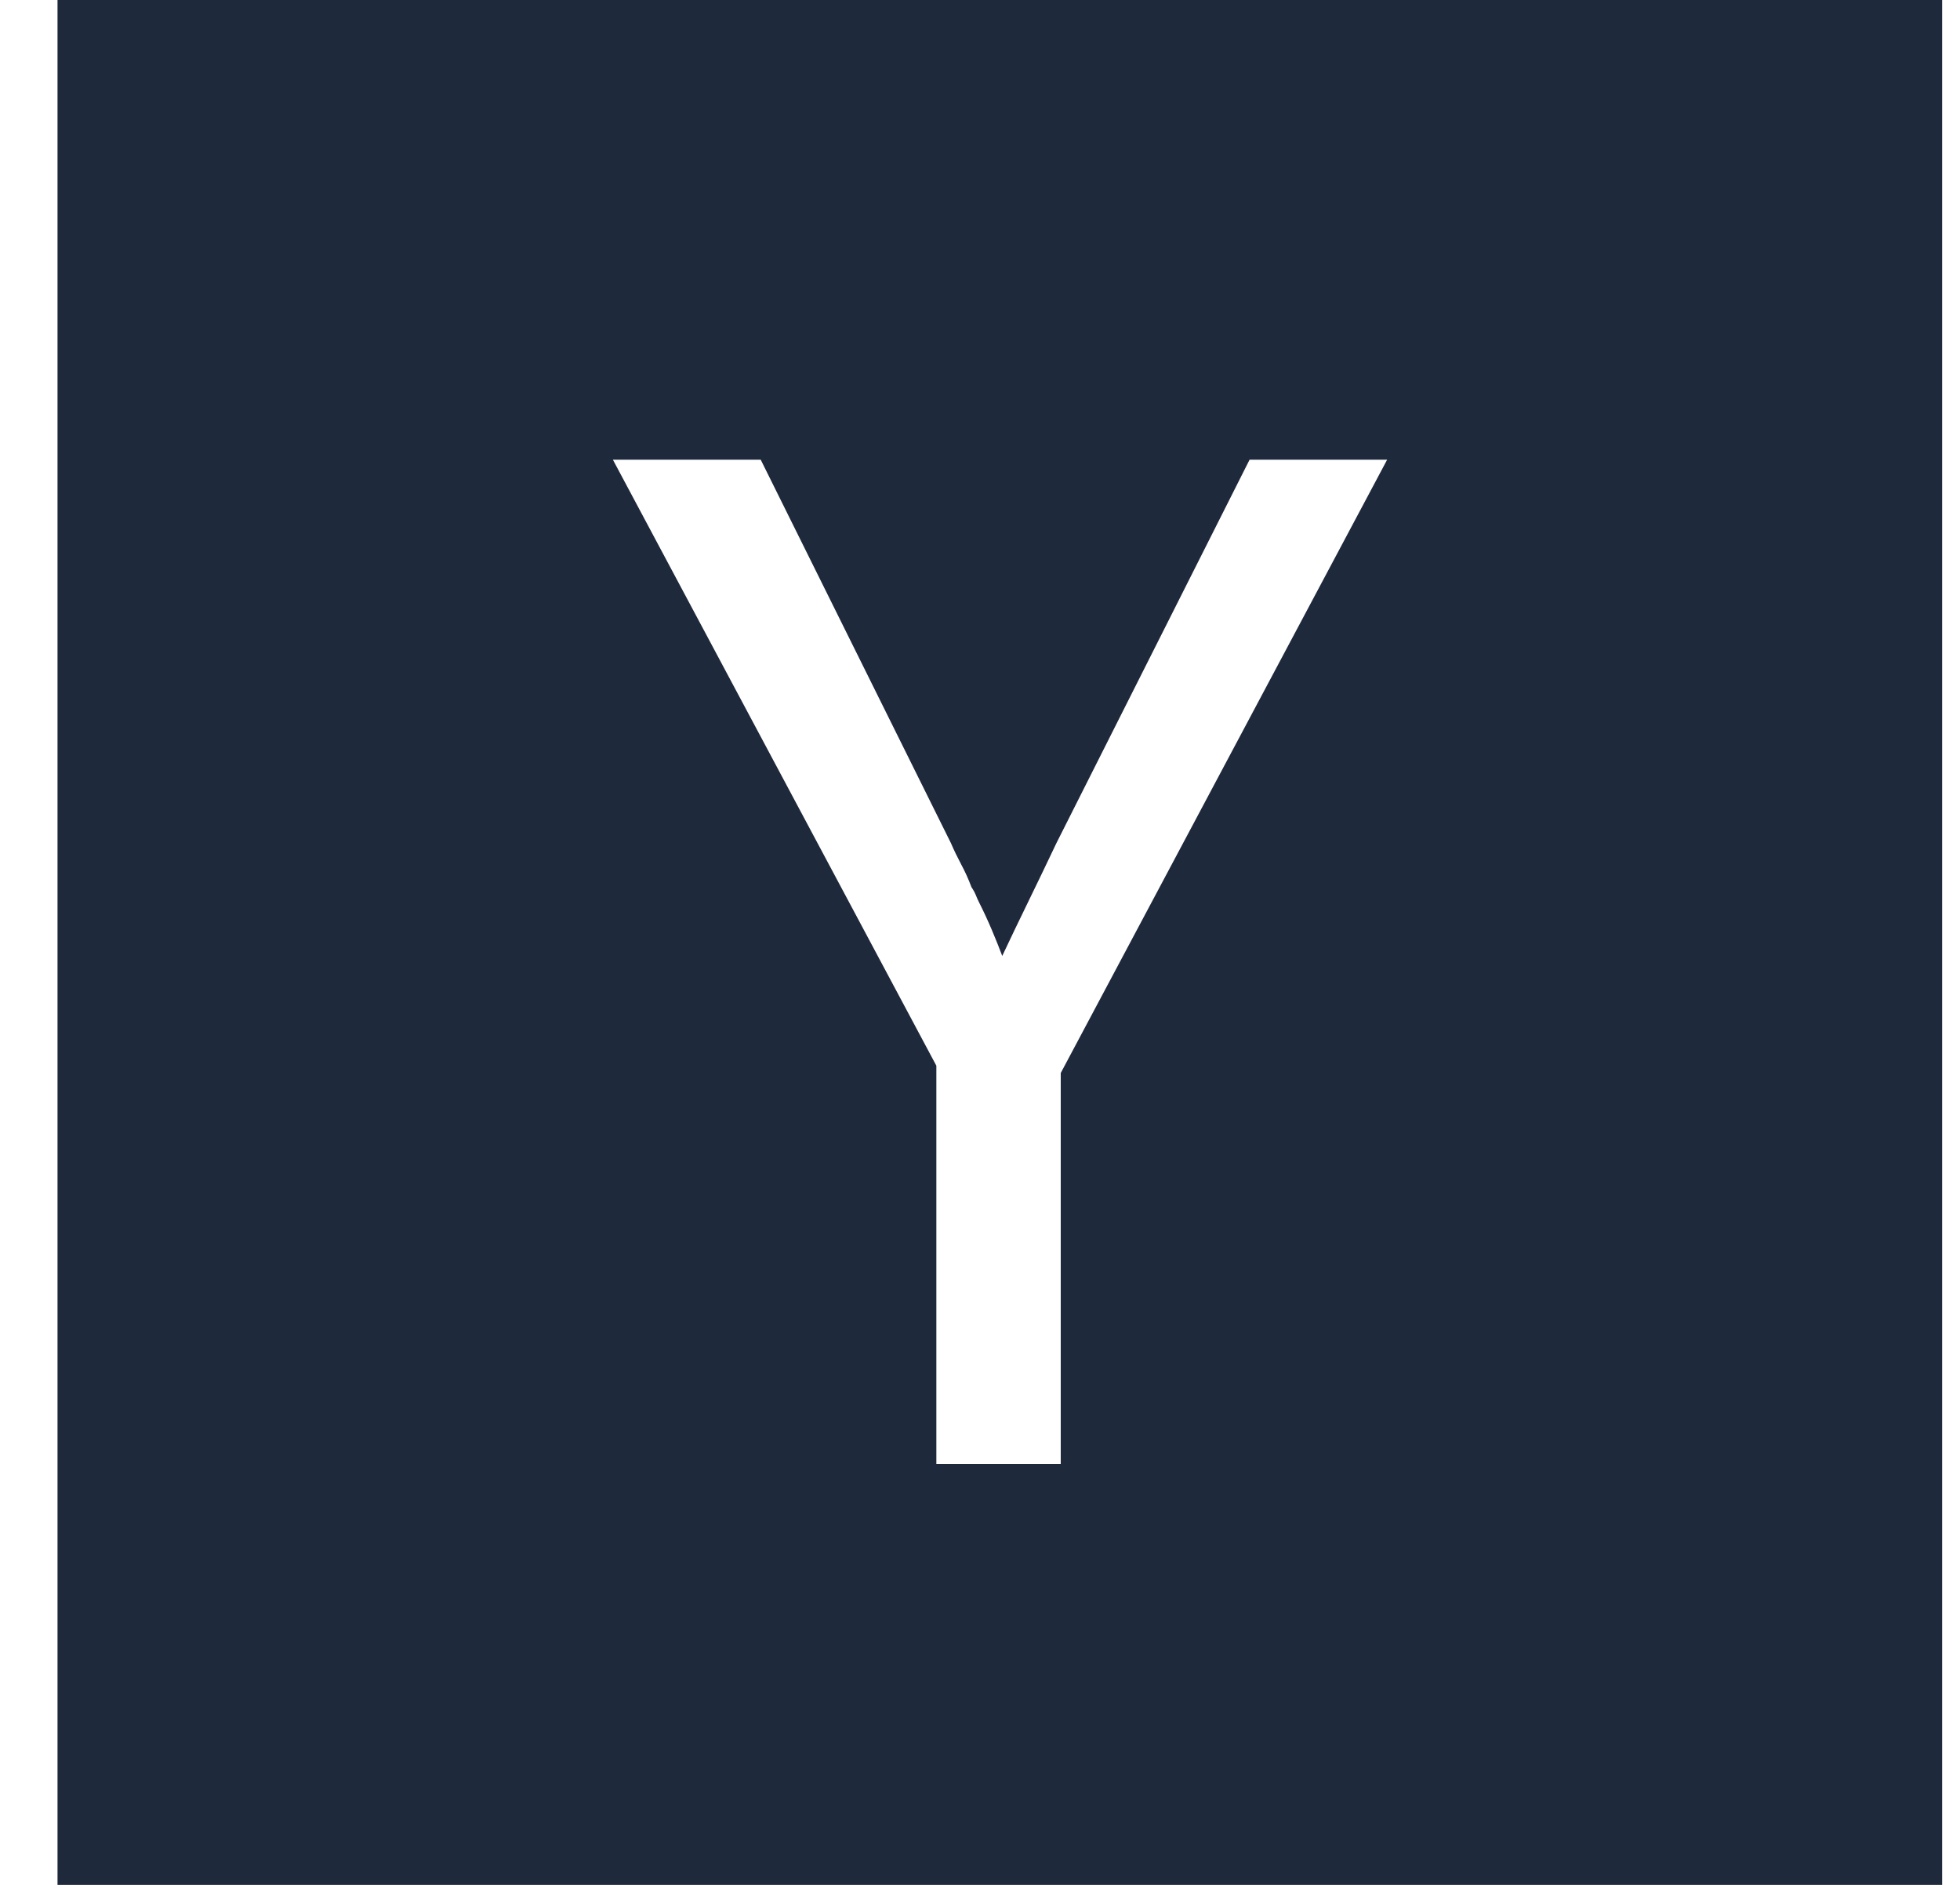
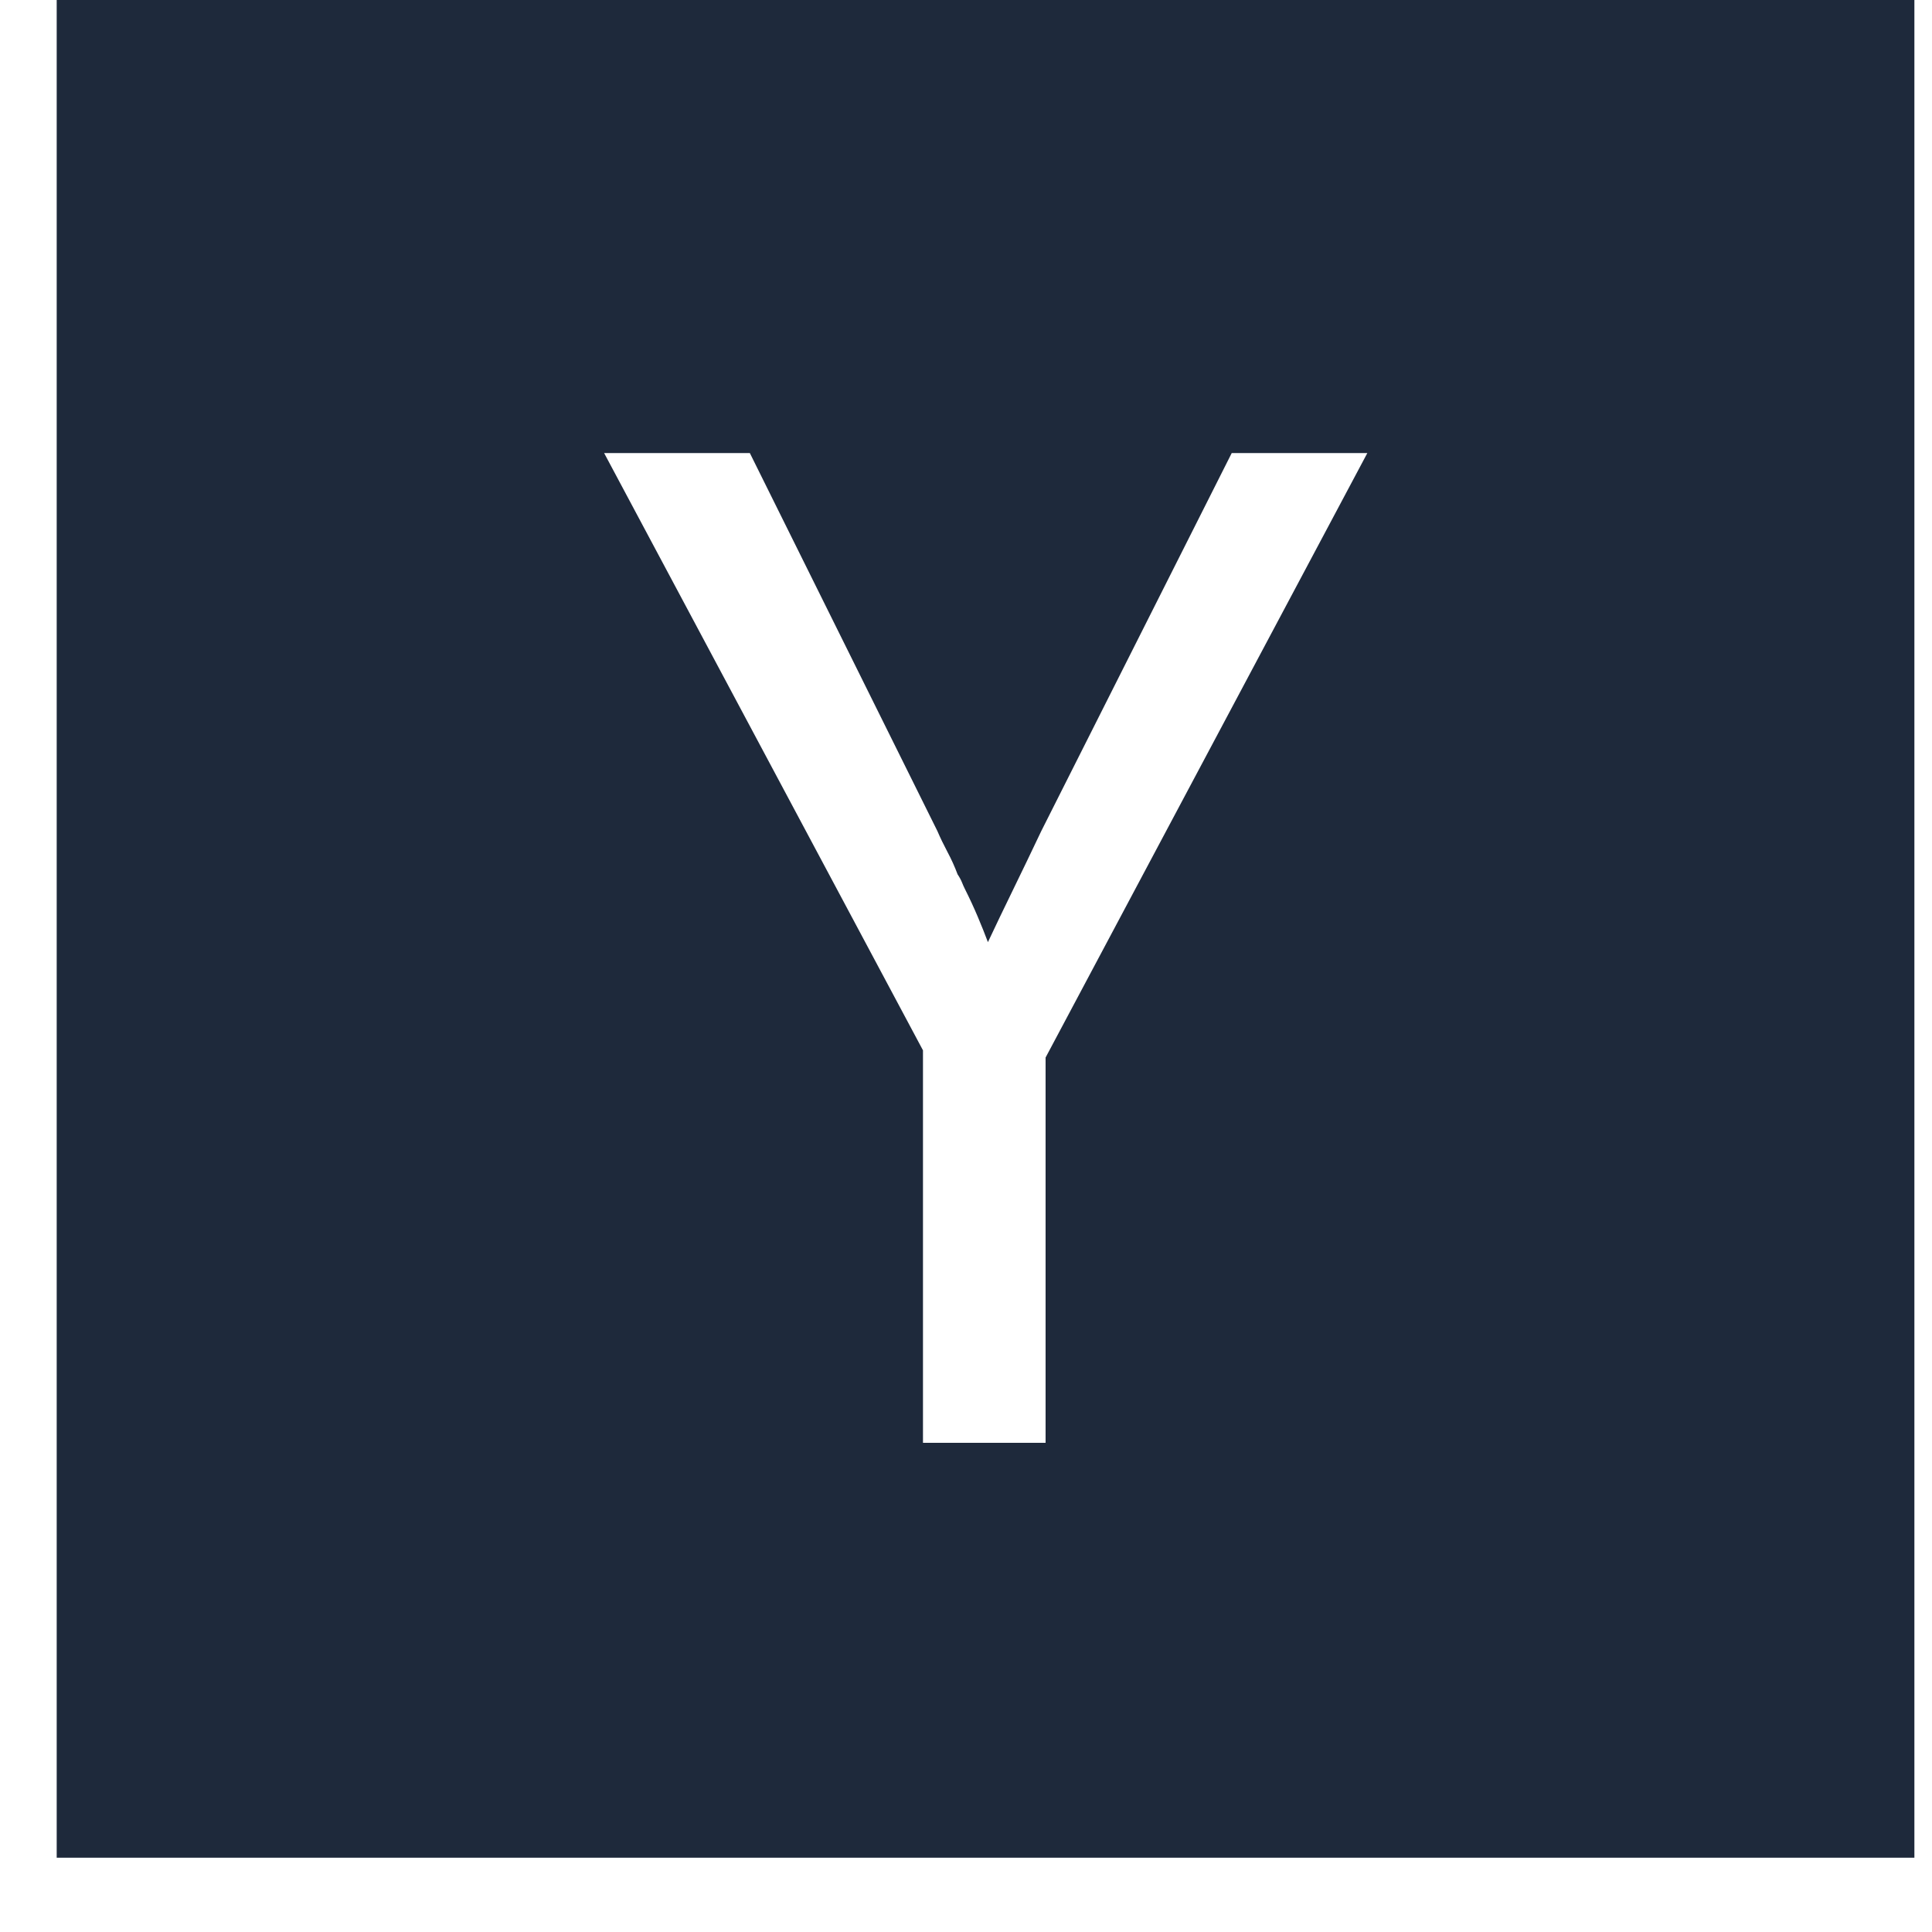
- <svg xmlns="http://www.w3.org/2000/svg" width="26" height="25" viewBox="0 0 26 25" fill="none">
+ <svg xmlns="http://www.w3.org/2000/svg" width="26" height="26" viewBox="0 0 26 26" fill="none">
  <path fill-rule="evenodd" clip-rule="evenodd" d="M0.763 0H25.763V25H0.763V0ZM12.421 14.135L8.13 6.097H10.091L12.615 11.184C12.654 11.275 12.699 11.368 12.751 11.466C12.803 11.563 12.848 11.663 12.887 11.767C12.913 11.805 12.932 11.841 12.945 11.873C12.958 11.906 12.971 11.935 12.984 11.961C13.049 12.09 13.107 12.216 13.159 12.339C13.211 12.462 13.256 12.575 13.295 12.679C13.398 12.459 13.512 12.223 13.635 11.97C13.758 11.718 13.884 11.456 14.013 11.184L16.576 6.097H18.401L14.071 14.232V19.417H12.421V14.135Z" fill="#1E293B" />
</svg>
